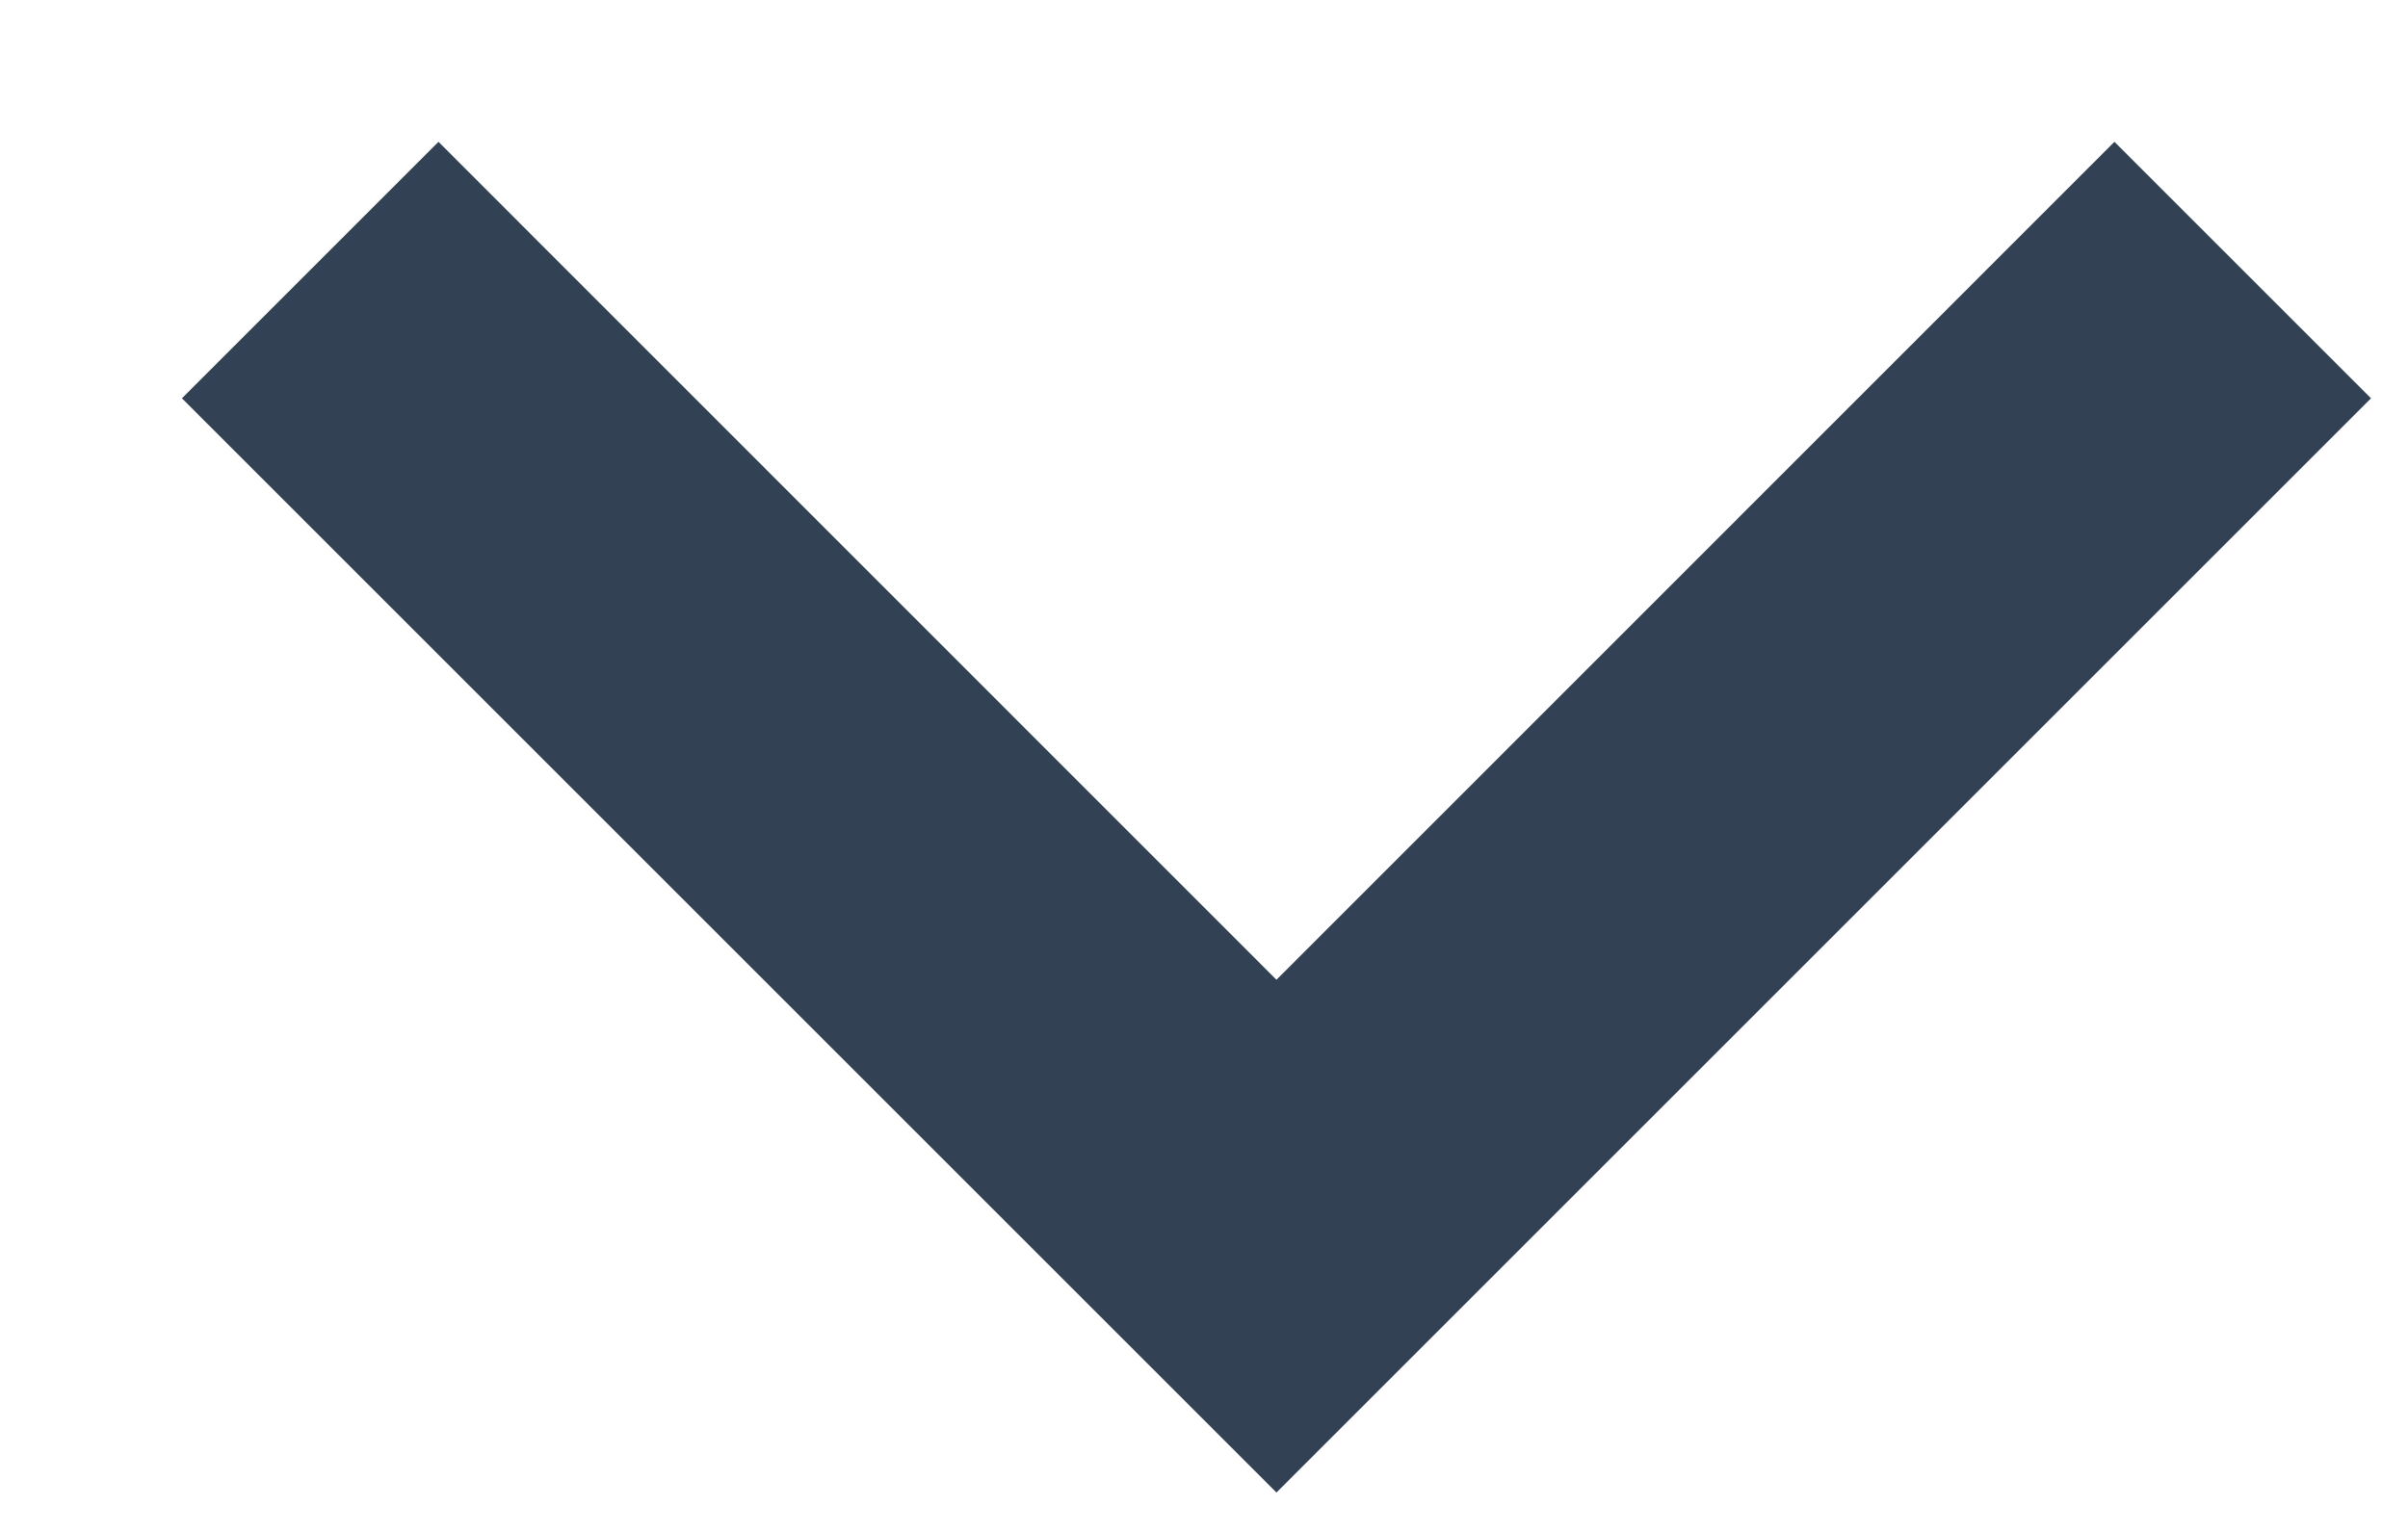
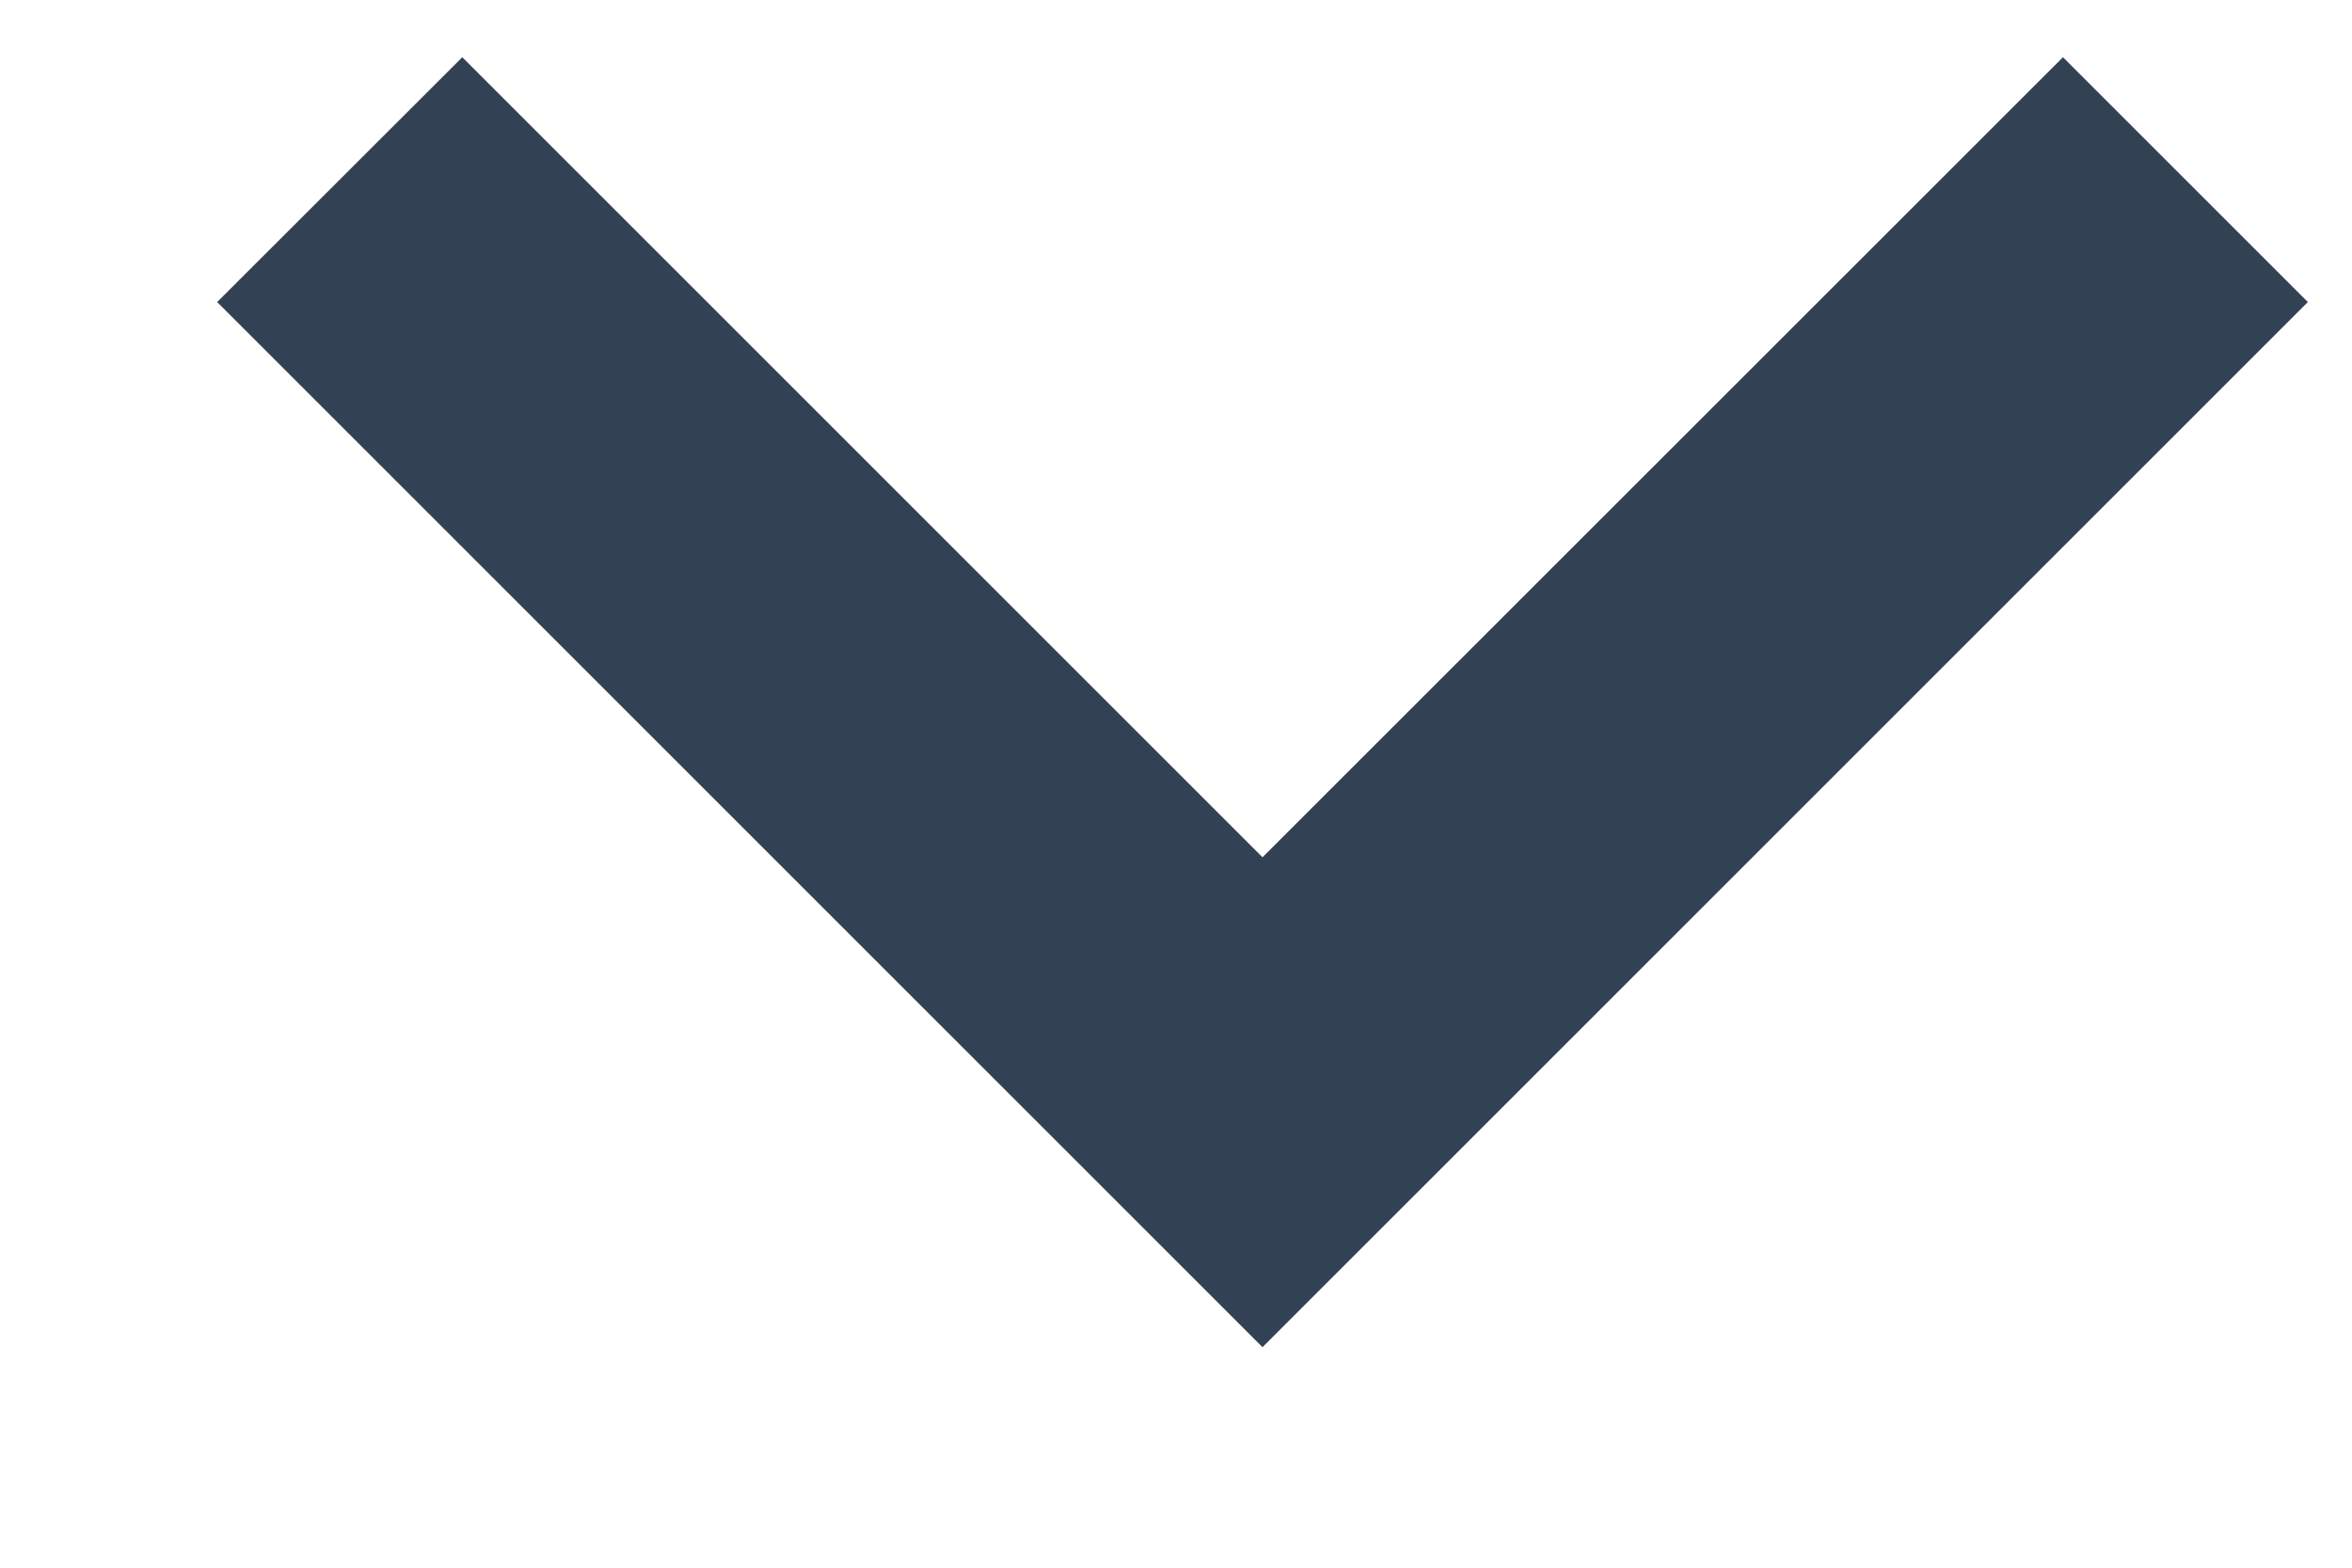
- <svg xmlns="http://www.w3.org/2000/svg" width="11" height="7" viewBox="0 0 11 7" fill="none">
-   <path d="M9.659 0.648L10.831 1.82L5.831 6.82L0.831 1.82L2.003 0.648L5.831 4.477L9.659 0.648Z" fill="#334155" />
+ <svg xmlns="http://www.w3.org/2000/svg" width="9" height="6" viewBox="0 0 9 6" fill="none">
+   <path d="M7.894 0.219L8.831 1.156L4.831 5.156L0.831 1.156L1.769 0.219L4.831 3.281L7.894 0.219Z" fill="#334155" />
</svg>
